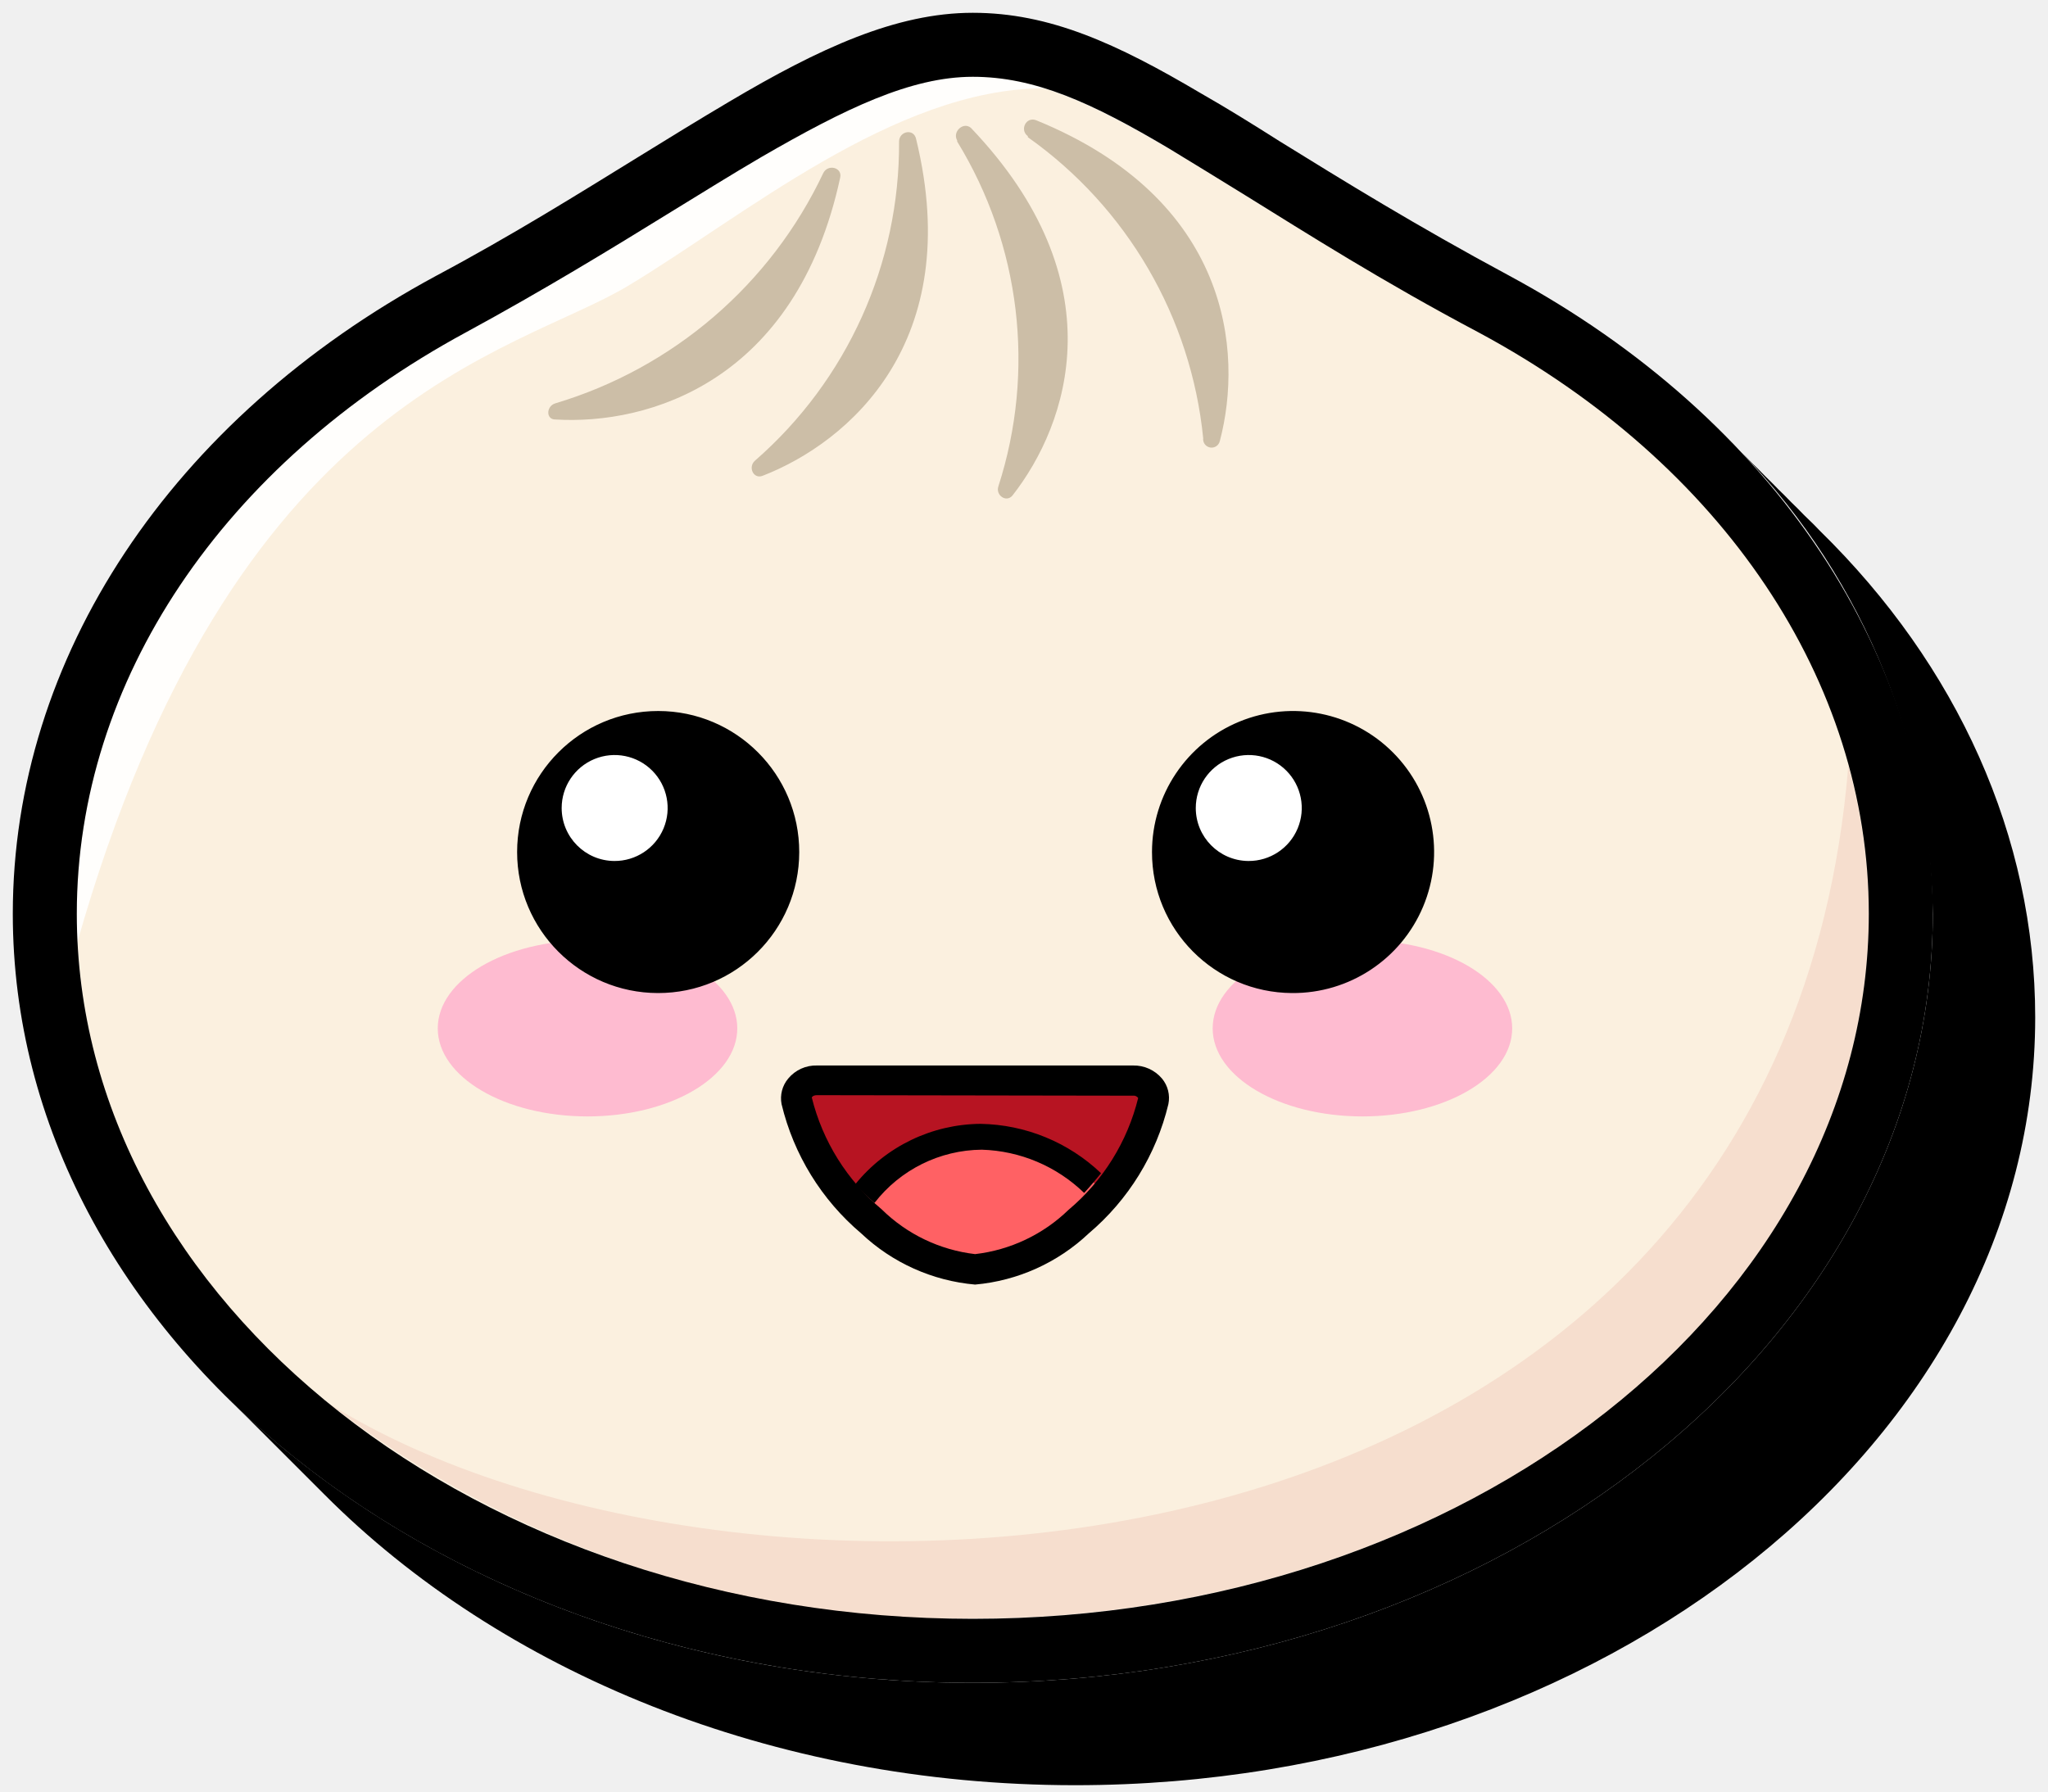
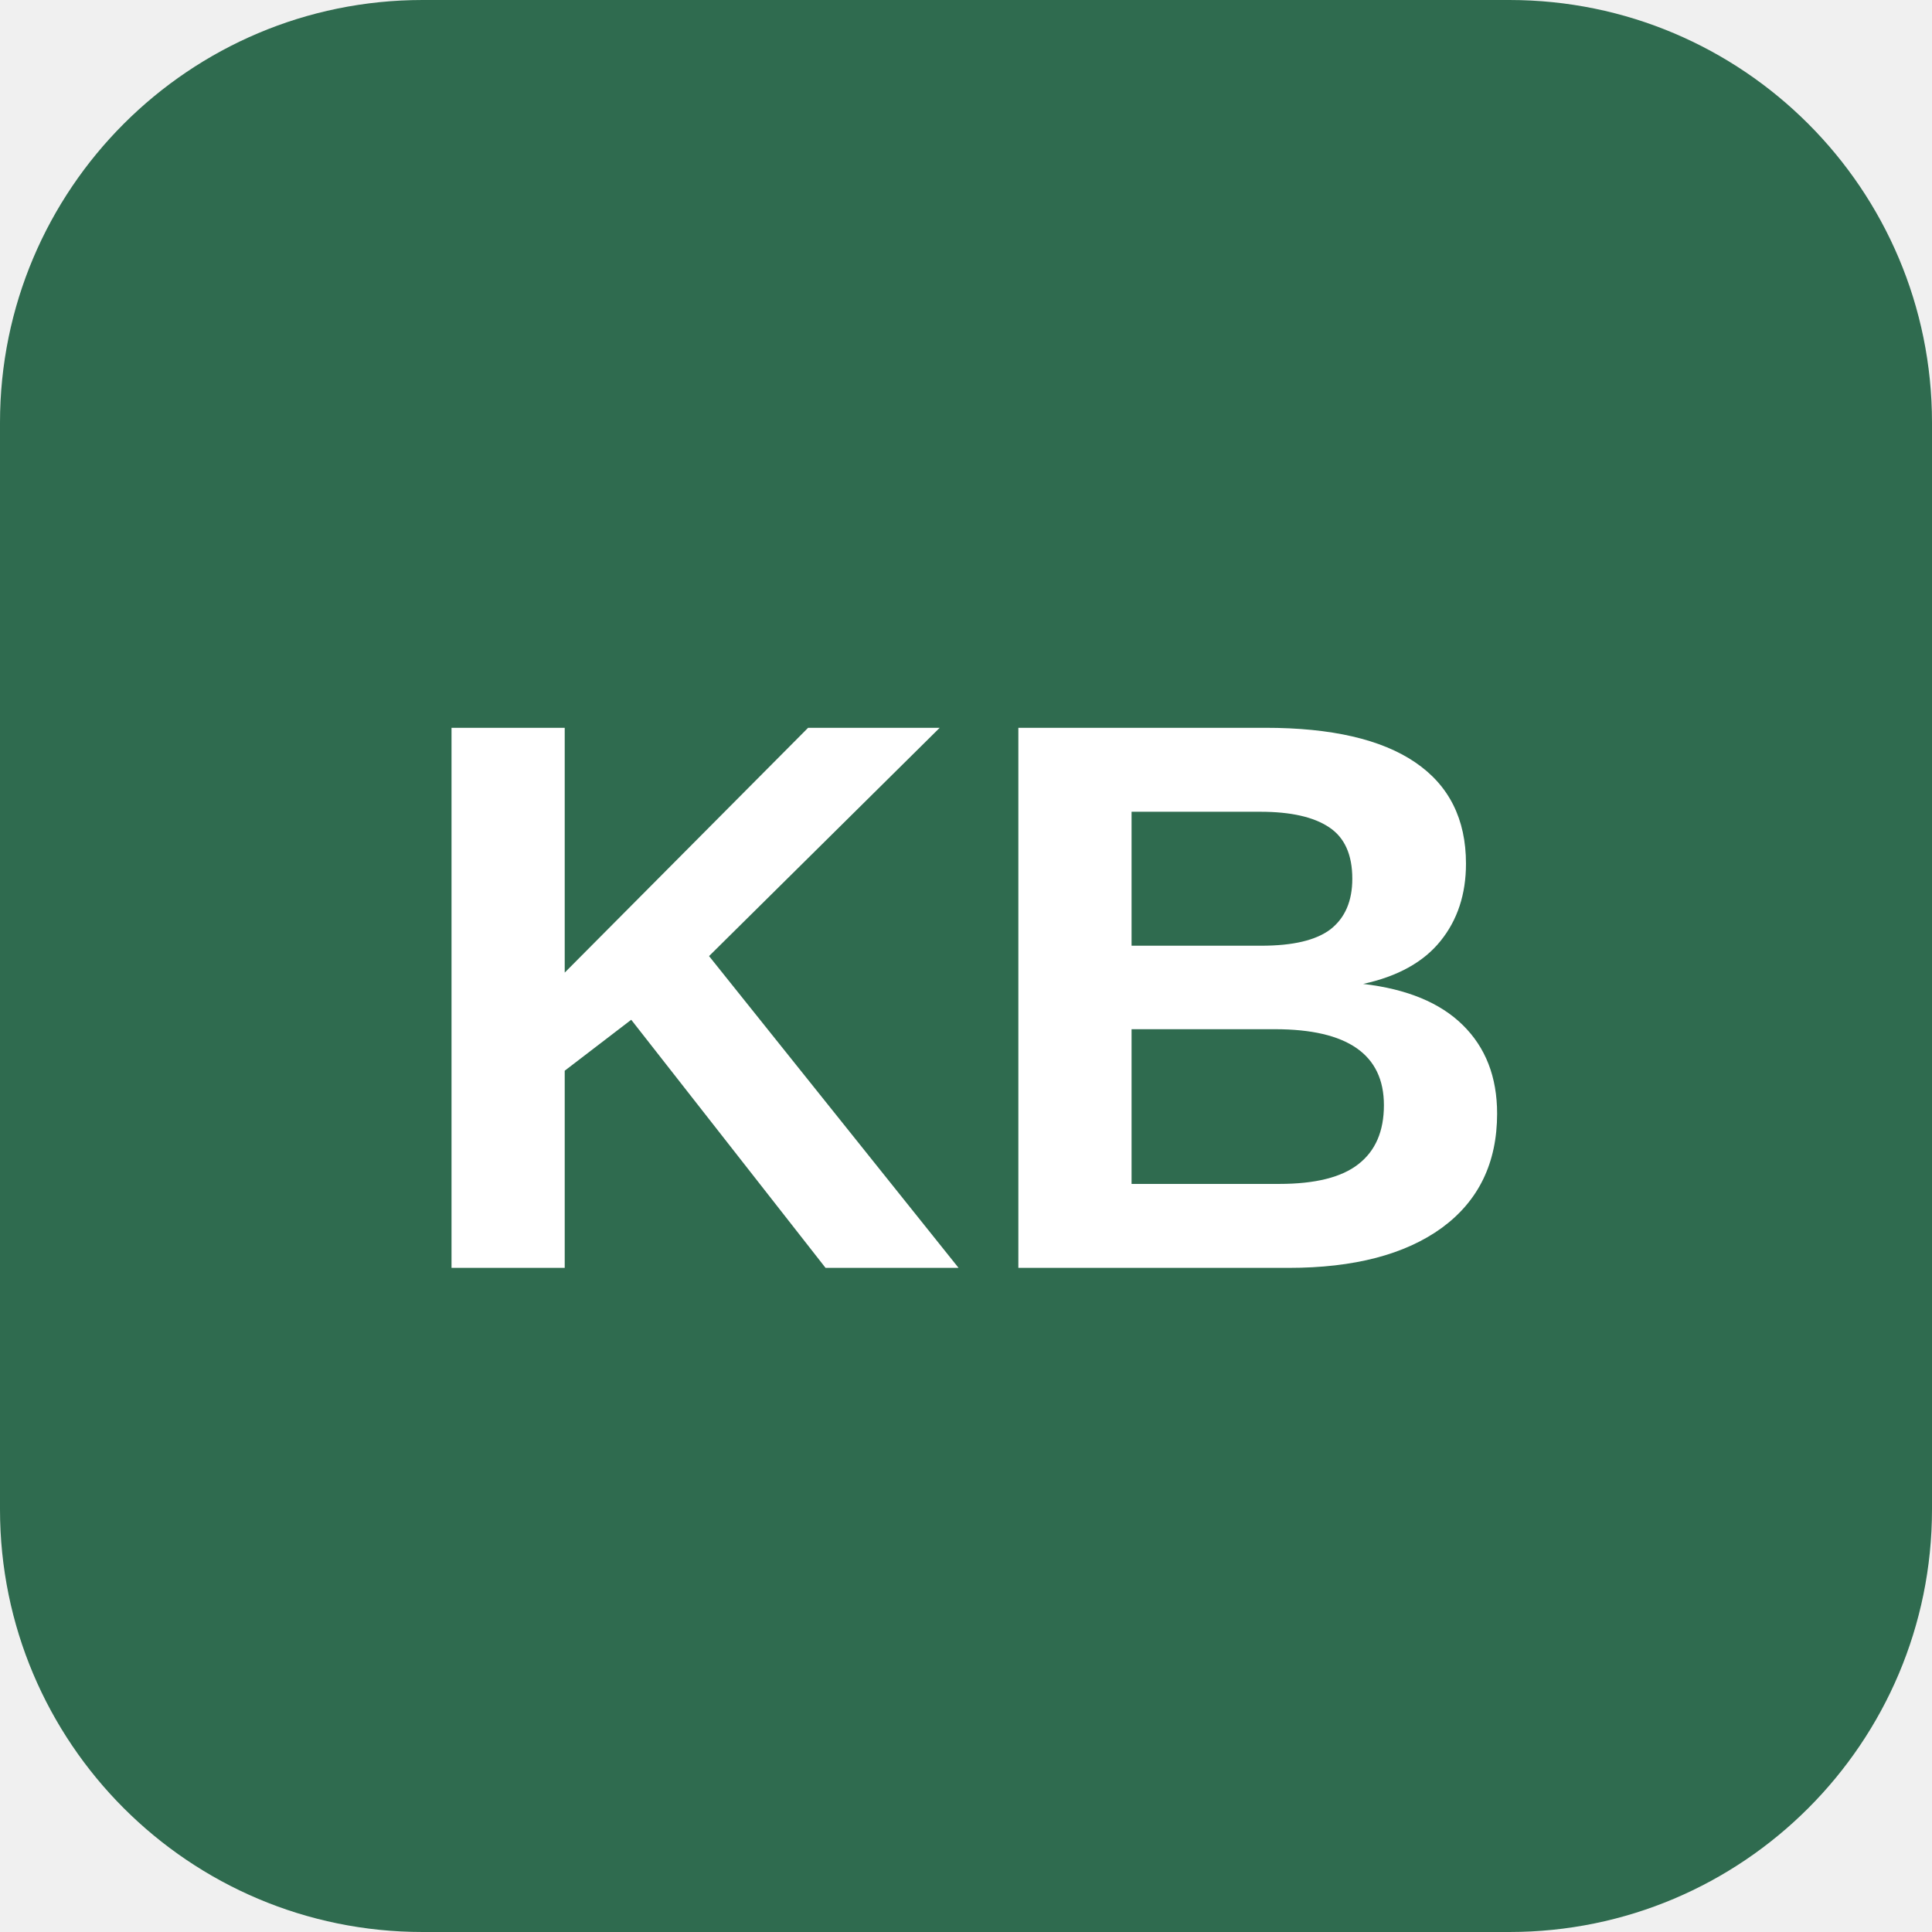
- <svg xmlns="http://www.w3.org/2000/svg" id="Bun" viewBox="0 0 80 70">
-   <path id="Shadow" d="M71.09,20.74c-.16-.17-.33-.34-.5-.5s-.33-.34-.5-.5-.33-.34-.5-.5-.33-.34-.5-.5-.33-.34-.5-.5-.33-.34-.5-.5-.33-.34-.5-.5A26.46,26.46,0,0,1,75.5,35.7c0,16.57-16.82,30.05-37.5,30.05-11.58,0-21.94-4.23-28.83-10.86l.5.5.5.5.5.5.5.5.5.5.5.5.5.5C19.55,65.3,30.14,69.75,42,69.75c20.68,0,37.5-13.48,37.5-30C79.5,32.69,76.46,26,71.09,20.74Z" />
-   <g id="Body">
-     <path id="Background" d="M73,35.7c0,15.21-15.67,27.54-35,27.54S3,50.91,3,35.7C3,26.27,9,17.94,18.22,13S33.18,3,38,3s8.94,4.13,19.78,10C67,17.94,73,26.27,73,35.7Z" style="fill:#fbf0df" />
-     <path id="Bottom_Shadow" data-name="Bottom Shadow" d="M73,35.7a21.67,21.67,0,0,0-.8-5.78c-2.73,33.3-43.35,34.9-59.32,24.94A40,40,0,0,0,38,63.24C57.3,63.24,73,50.89,73,35.7Z" style="fill:#f6dece" />
-     <path id="Light_Shine" data-name="Light Shine" d="M24.53,11.17C29,8.49,34.94,3.46,40.78,3.45A9.29,9.29,0,0,0,38,3c-2.42,0-5,1.25-8.25,3.13-1.13.66-2.3,1.39-3.54,2.15-2.33,1.44-5,3.07-8,4.7C8.69,18.13,3,26.62,3,35.7c0,.4,0,.8,0,1.19C9.06,15.48,20.07,13.85,24.53,11.17Z" style="fill:#fffefc" />
-     <path id="Top" d="M35.12,5.53A16.41,16.41,0,0,1,29.49,18c-.28.25-.06.73.3.59,3.37-1.31,7.92-5.23,6-13.14C35.71,5,35.12,5.12,35.12,5.53Zm2.27,0A16.24,16.24,0,0,1,39,19c-.12.35.31.65.55.36C41.74,16.56,43.65,11,37.93,5,37.64,4.74,37.19,5.14,37.39,5.49Zm2.76-.17A16.42,16.42,0,0,1,47,17.12a.33.33,0,0,0,.65.11c.92-3.49.4-9.44-7.17-12.53C40.08,4.54,39.82,5.08,40.15,5.32ZM21.69,15.76a16.94,16.94,0,0,0,10.47-9c.18-.36.75-.22.66.18-1.73,8-7.52,9.67-11.12,9.45C21.32,16.4,21.33,15.87,21.69,15.76Z" style="fill:#ccbea7;fill-rule:evenodd" />
-     <path id="Outline" d="M38,65.75C17.32,65.75.5,52.27.5,35.7c0-10,6.18-19.33,16.53-24.92,3-1.6,5.57-3.21,7.86-4.62,1.26-.78,2.45-1.51,3.6-2.19C32,1.89,35,.5,38,.5s5.62,1.2,8.9,3.14c1,.57,2,1.19,3.07,1.87,2.49,1.54,5.3,3.28,9,5.27C69.32,16.37,75.5,25.69,75.5,35.7,75.5,52.27,58.68,65.75,38,65.75ZM38,3c-2.42,0-5,1.25-8.25,3.13-1.13.66-2.3,1.39-3.54,2.15-2.33,1.44-5,3.07-8,4.7C8.69,18.13,3,26.62,3,35.7,3,50.89,18.7,63.25,38,63.25S73,50.89,73,35.7C73,26.62,67.31,18.13,57.78,13,54,11,51.05,9.12,48.66,7.64c-1.09-.67-2.09-1.29-3-1.84C42.63,4,40.42,3,38,3Z" />
-   </g>
-   <g id="Mouth">
-     <g id="Background-2" data-name="Background">
-       <path d="M45.05,43a8.93,8.93,0,0,1-2.92,4.71,6.81,6.81,0,0,1-4,1.88A6.84,6.84,0,0,1,34,47.71,8.93,8.93,0,0,1,31.12,43a.72.72,0,0,1,.8-.81H44.26A.72.72,0,0,1,45.05,43Z" style="fill:#b71422" />
-     </g>
-     <g id="Tongue">
-       <path id="Background-3" data-name="Background" d="M34,47.79a6.91,6.91,0,0,0,4.12,1.9,6.91,6.91,0,0,0,4.11-1.9,10.63,10.63,0,0,0,1-1.07,6.83,6.83,0,0,0-4.9-2.31,6.15,6.15,0,0,0-5,2.78C33.56,47.4,33.76,47.6,34,47.79Z" style="fill:#ff6164" />
-       <path id="Outline-2" data-name="Outline" d="M34.16,47a5.36,5.36,0,0,1,4.19-2.08,6,6,0,0,1,4,1.69c.23-.25.45-.51.66-.77a7,7,0,0,0-4.71-1.93,6.36,6.36,0,0,0-4.89,2.36A9.53,9.53,0,0,0,34.16,47Z" />
-     </g>
-     <path id="Outline-3" data-name="Outline" d="M38.09,50.19a7.42,7.42,0,0,1-4.45-2,9.52,9.52,0,0,1-3.11-5.05,1.2,1.2,0,0,1,.26-1,1.41,1.41,0,0,1,1.13-.51H44.26a1.44,1.44,0,0,1,1.13.51,1.19,1.19,0,0,1,.25,1h0a9.52,9.52,0,0,1-3.11,5.05A7.42,7.42,0,0,1,38.09,50.19Zm-6.17-7.4c-.16,0-.2.07-.21.09a8.29,8.29,0,0,0,2.73,4.37A6.23,6.23,0,0,0,38.09,49a6.28,6.28,0,0,0,3.65-1.73,8.3,8.3,0,0,0,2.72-4.37.21.21,0,0,0-.2-.09Z" />
-   </g>
-   <g id="Face">
-     <ellipse id="Right_Blush" data-name="Right Blush" cx="53.22" cy="40.18" rx="5.85" ry="3.44" style="fill:#febbd0" />
-     <ellipse id="Left_Bluch" data-name="Left Bluch" cx="22.95" cy="40.18" rx="5.85" ry="3.44" style="fill:#febbd0" />
-     <path id="Eyes" d="M25.7,38.8a5.51,5.51,0,1,0-5.5-5.51A5.51,5.51,0,0,0,25.7,38.8Zm24.77,0A5.51,5.51,0,1,0,45,33.29,5.5,5.5,0,0,0,50.47,38.8Z" style="fill-rule:evenodd" />
-     <path id="Iris" d="M24,33.64a2.07,2.07,0,1,0-2.06-2.07A2.07,2.07,0,0,0,24,33.64Zm24.77,0a2.07,2.07,0,1,0-2.06-2.07A2.07,2.07,0,0,0,48.75,33.64Z" style="fill:#fff;fill-rule:evenodd" />
-   </g>
+ <svg xmlns="http://www.w3.org/2000/svg" viewBox="0 0 64 64">
+   <rect width="64" height="64" rx="14" fill="#2f6b4f" />
+   <text x="32" y="42" font-family="Arial, Helvetica, sans-serif" font-size="26" font-weight="700" fill="#ffffff" text-anchor="middle">KB</text>
</svg>
